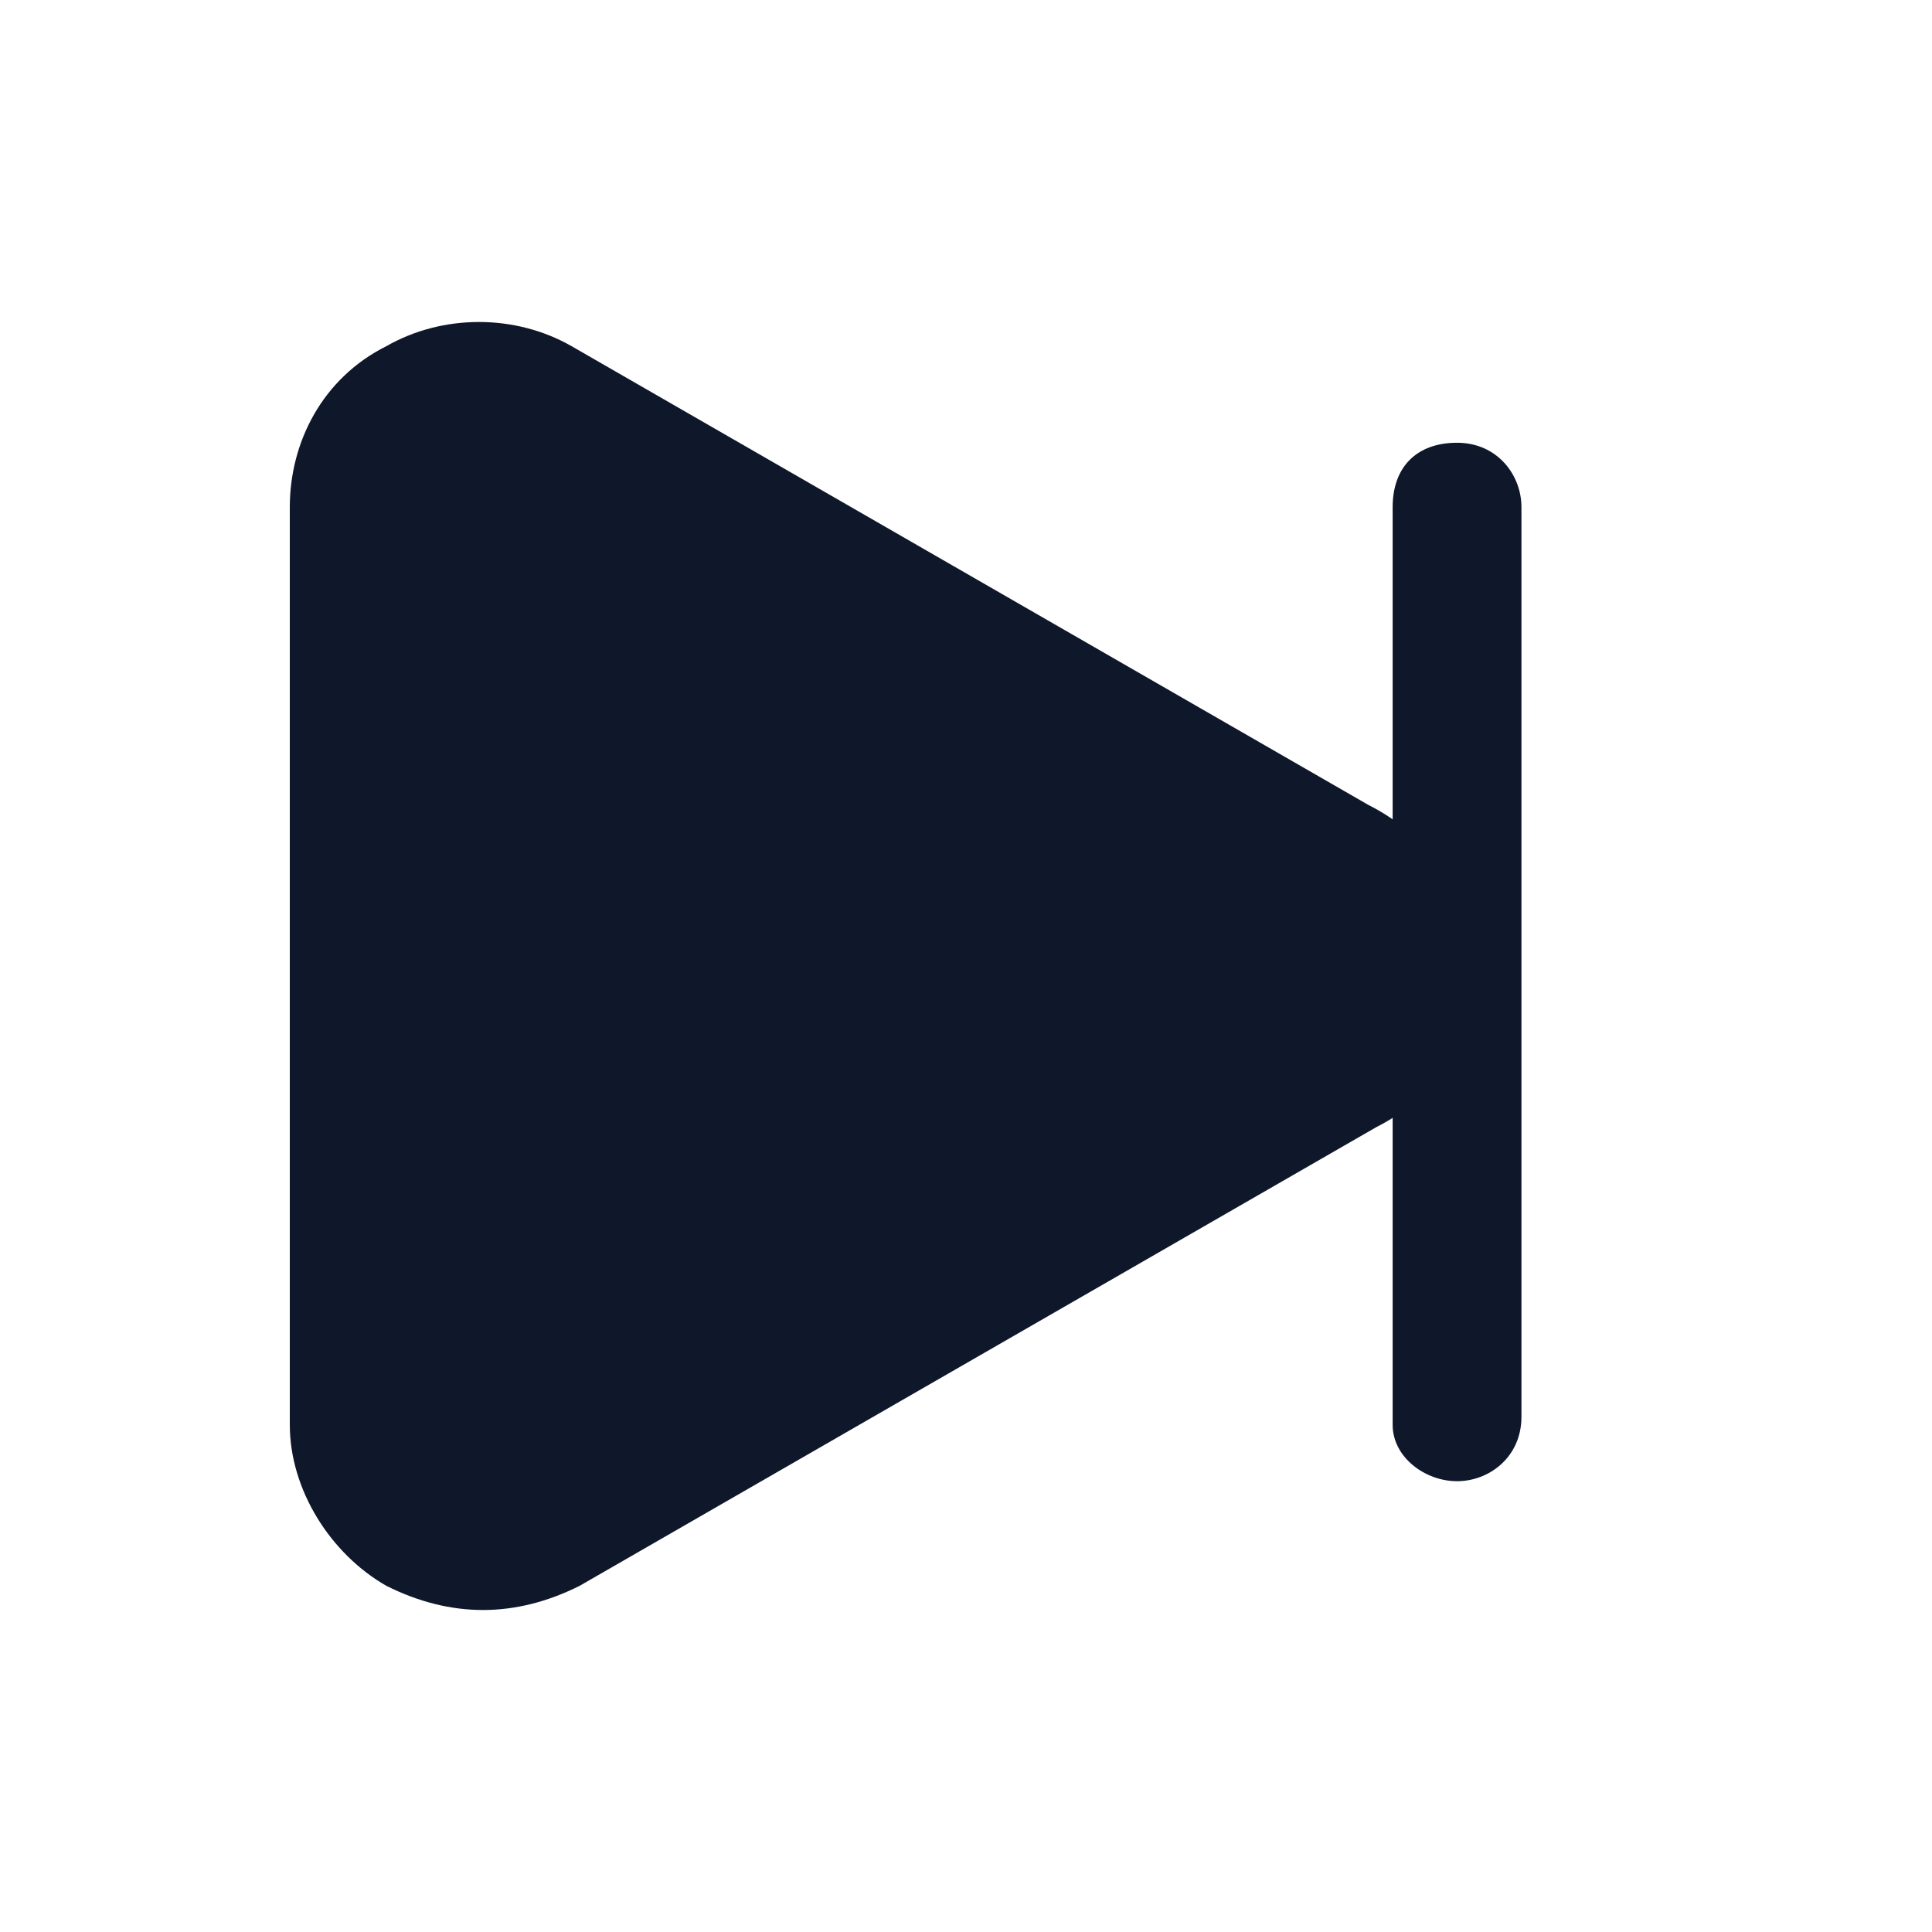
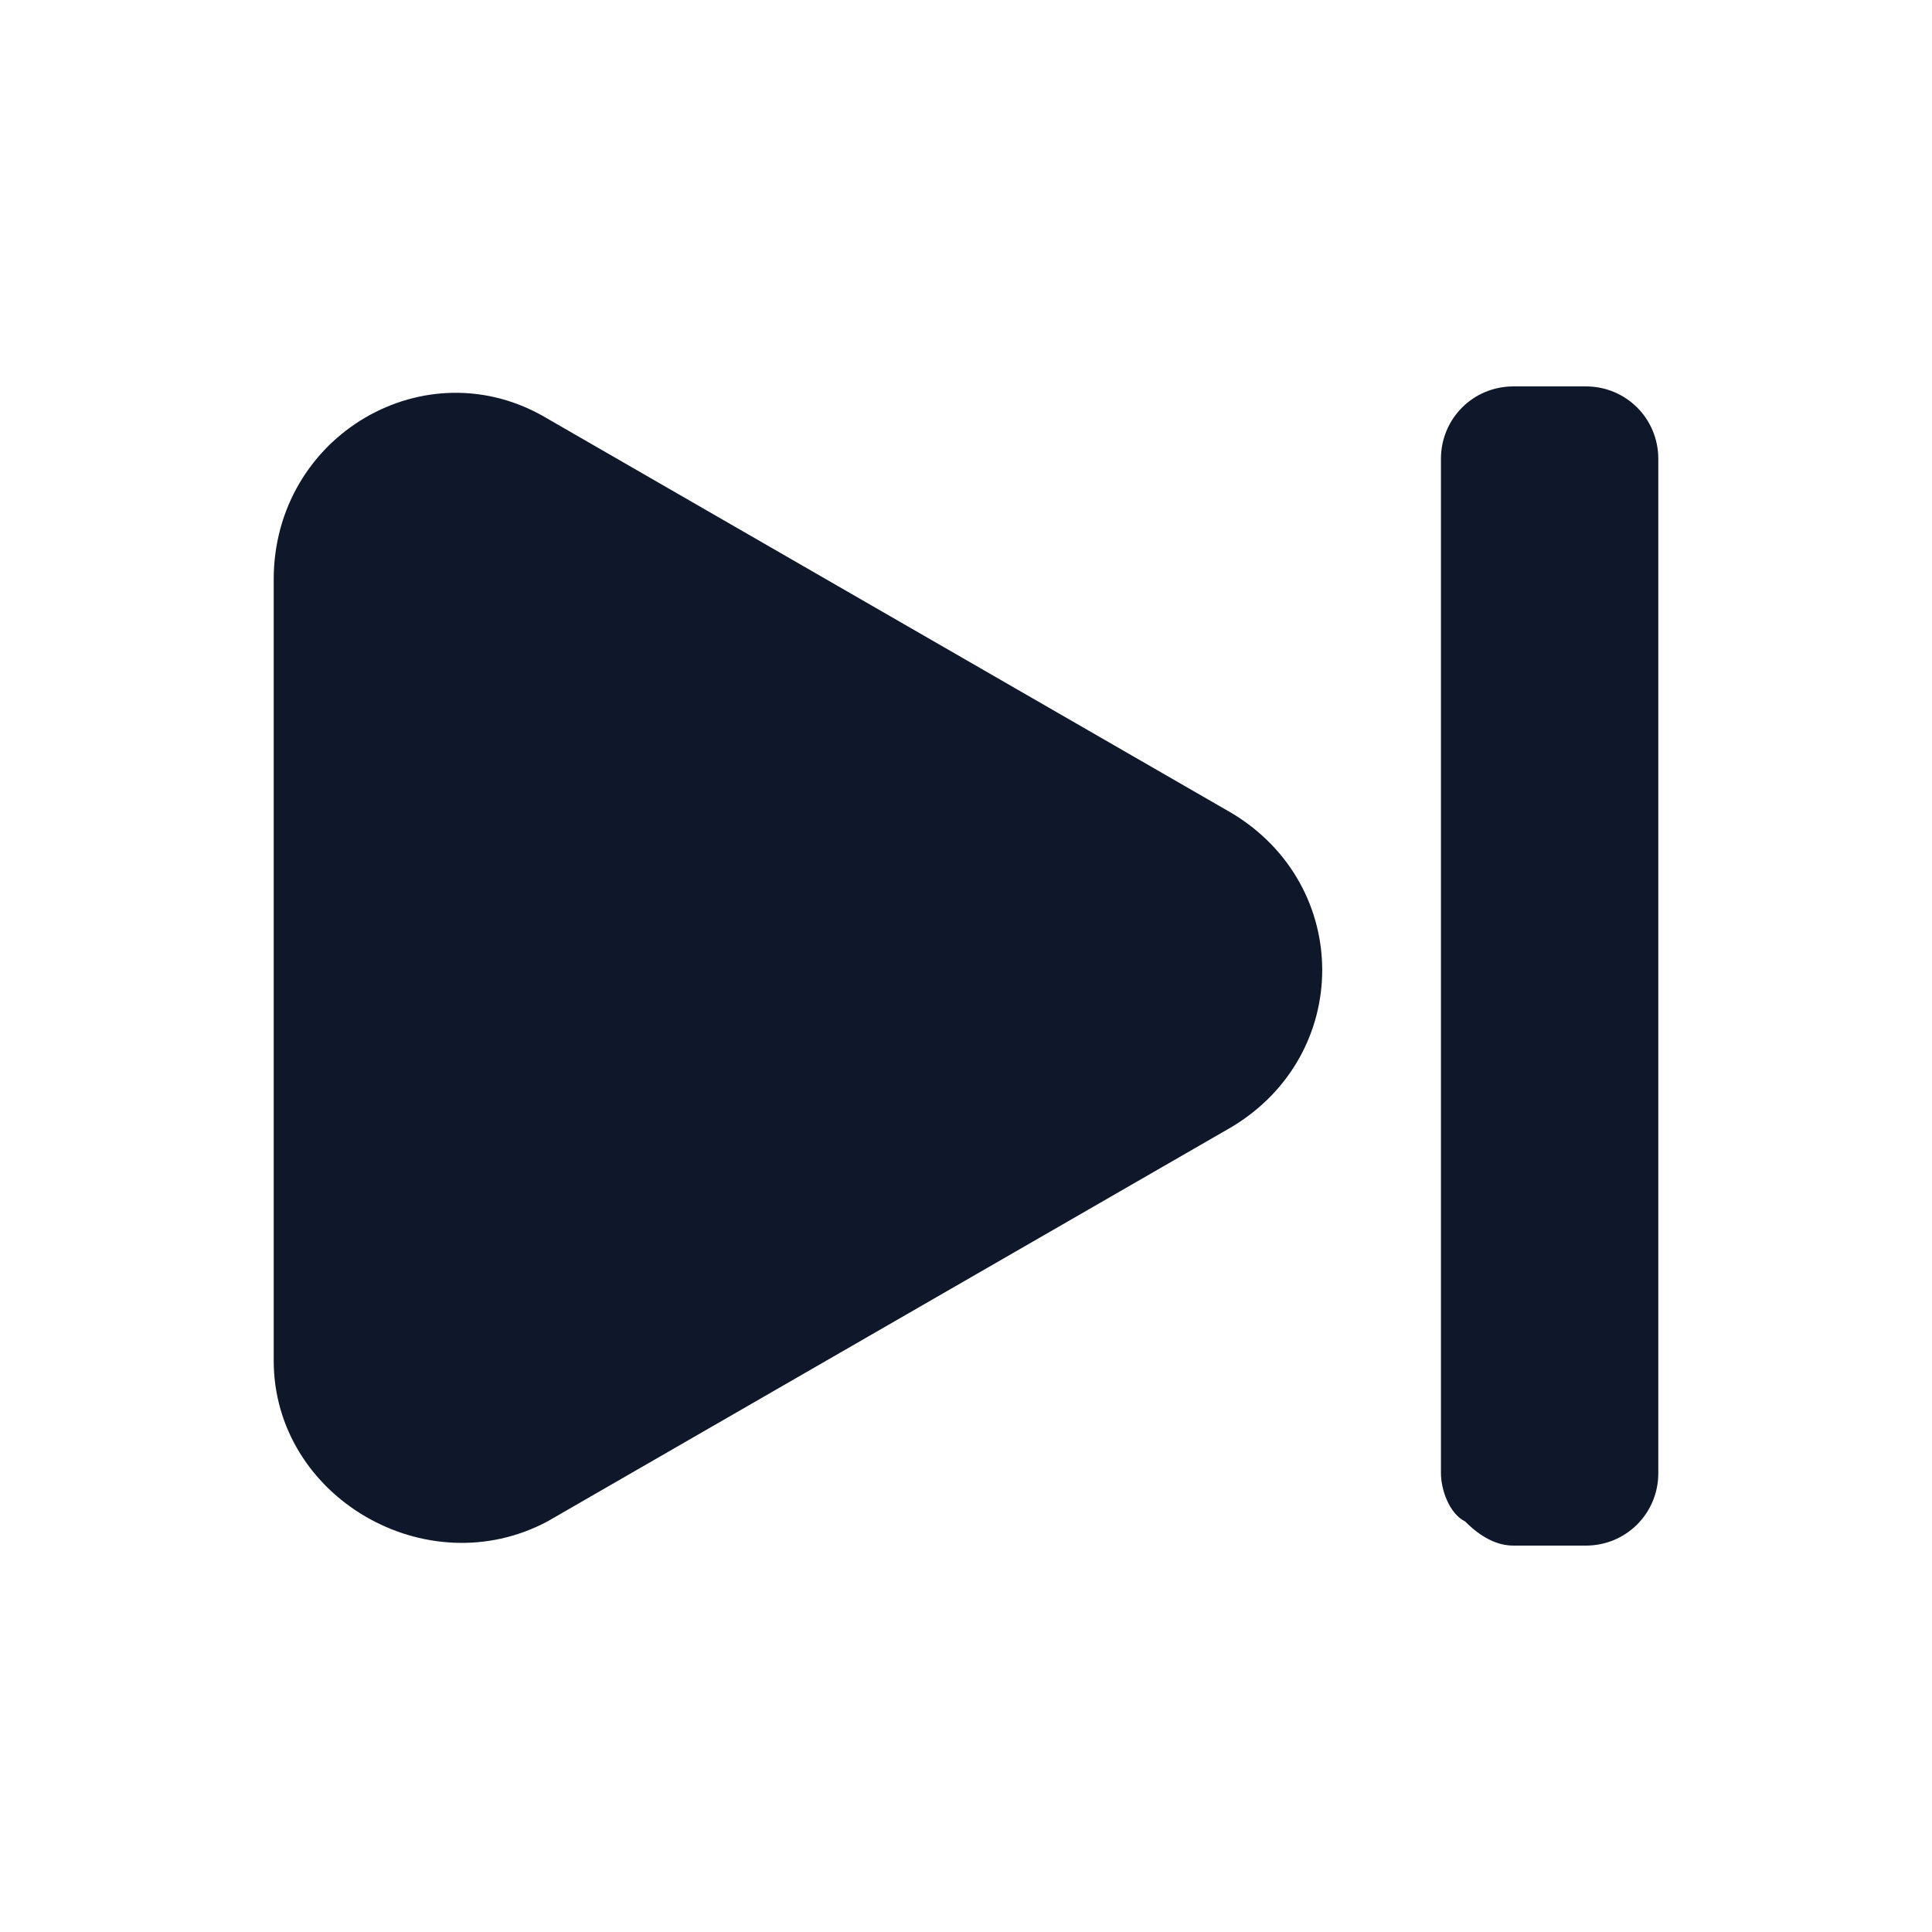
<svg xmlns="http://www.w3.org/2000/svg" width="24" height="24" viewBox="0 0 24 24" fill="none">
-   <path d="M18.3,12c0,0.8-0.4,1.6-1.2,2l-9.9,5.7C6.8,19.9,6.4,20,6,20s-0.8-0.1-1.2-0.3c-0.7-0.4-1.2-1.2-1.2-2V6.3  c0-0.8,0.4-1.6,1.2-2c0.7-0.4,1.6-0.4,2.3,0l9.9,5.7C17.8,10.4,18.3,11.2,18.3,12z" fill="#0F172A" />
-   <path d="M18.1,18.4c0.4,0,0.8-0.3,0.8-0.8V6.3c0-0.4-0.3-0.8-0.8-0.8s-0.8,0.3-0.8,0.8v11.4  C17.3,18.1,17.7,18.4,18.1,18.4z" fill="#0F172A" />
+   <path d="M18.8,4.8c-0.5,0-0.9,0.4-0.9,0.9v12.6c0,0.2,0.1,0.5,0.3,0.6c0.2,0.2,0.4,0.3,0.6,0.3h0.9  c0.5,0,0.9-0.4,0.9-0.9V5.7c0-0.5-0.4-0.9-0.9-0.9H18.8z" fill="#0F172A" />
+   <path d="M6.8,5.2c-1.5-0.9-3.4,0.2-3.4,2v9.7c0,1.7,1.9,2.8,3.4,2l8.5-4.9c1.5-0.9,1.5-3,0-3.9L6.8,5.2z" fill="#0F172A" />
</svg>
